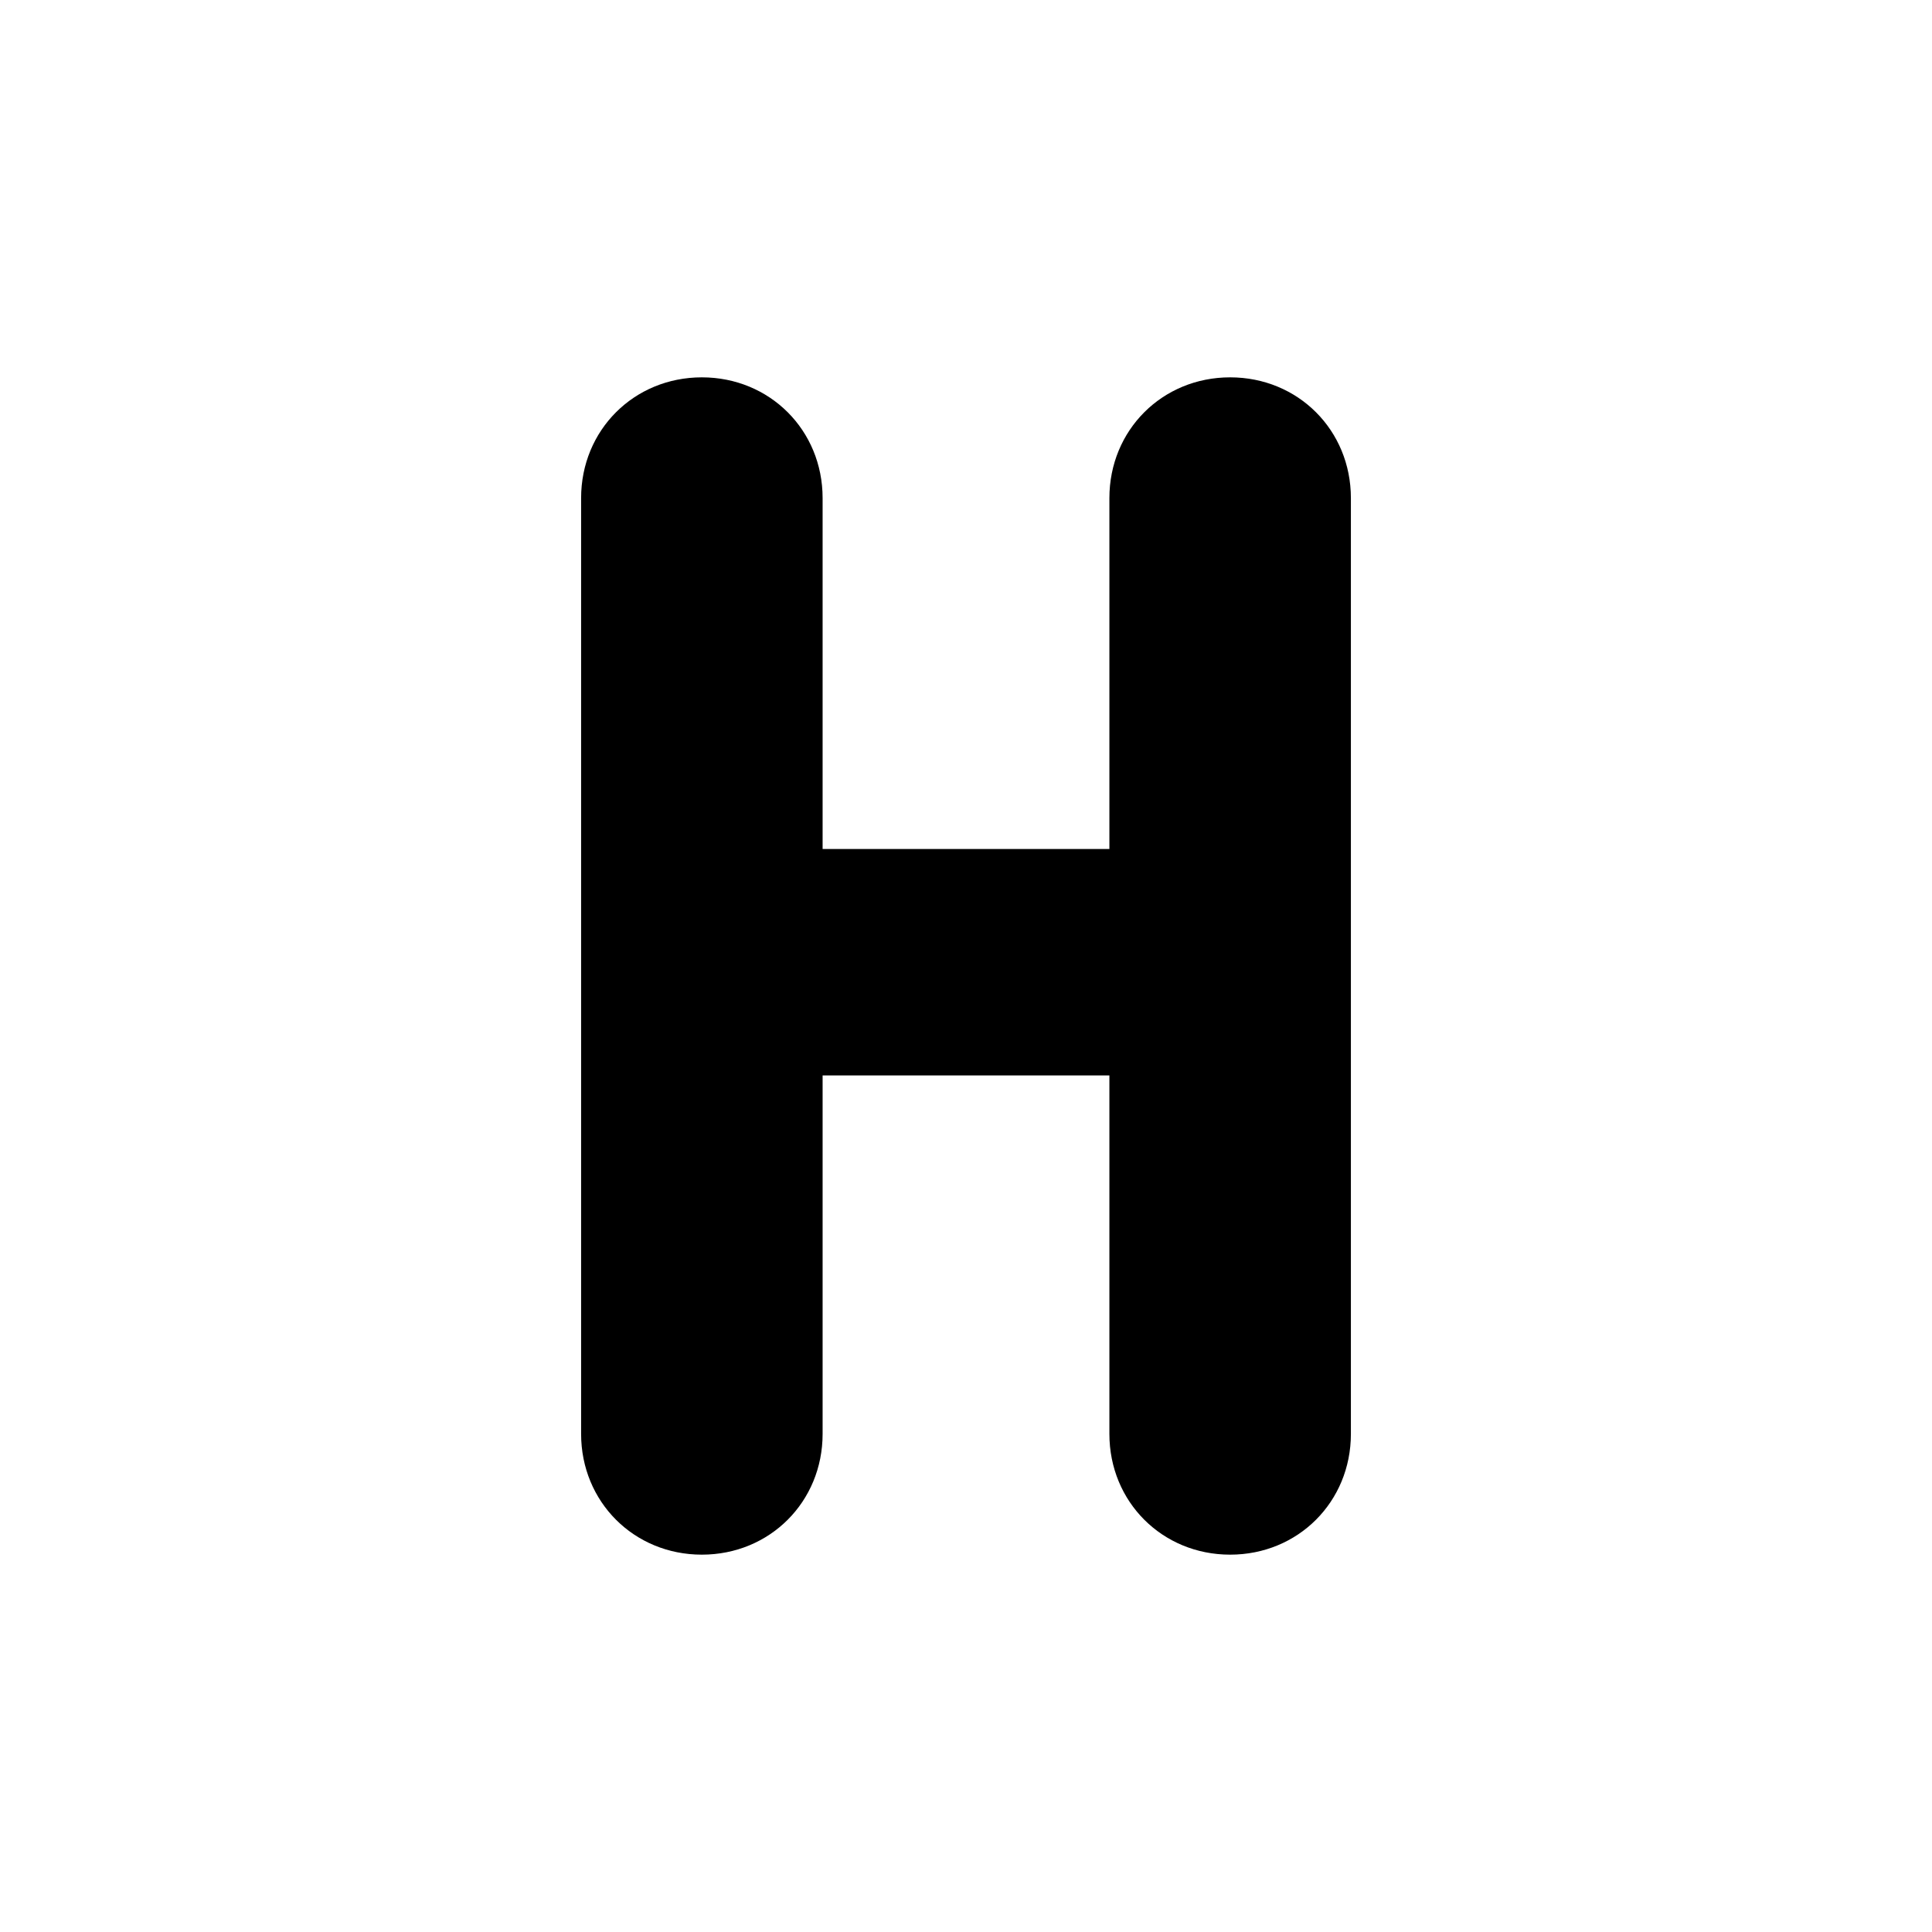
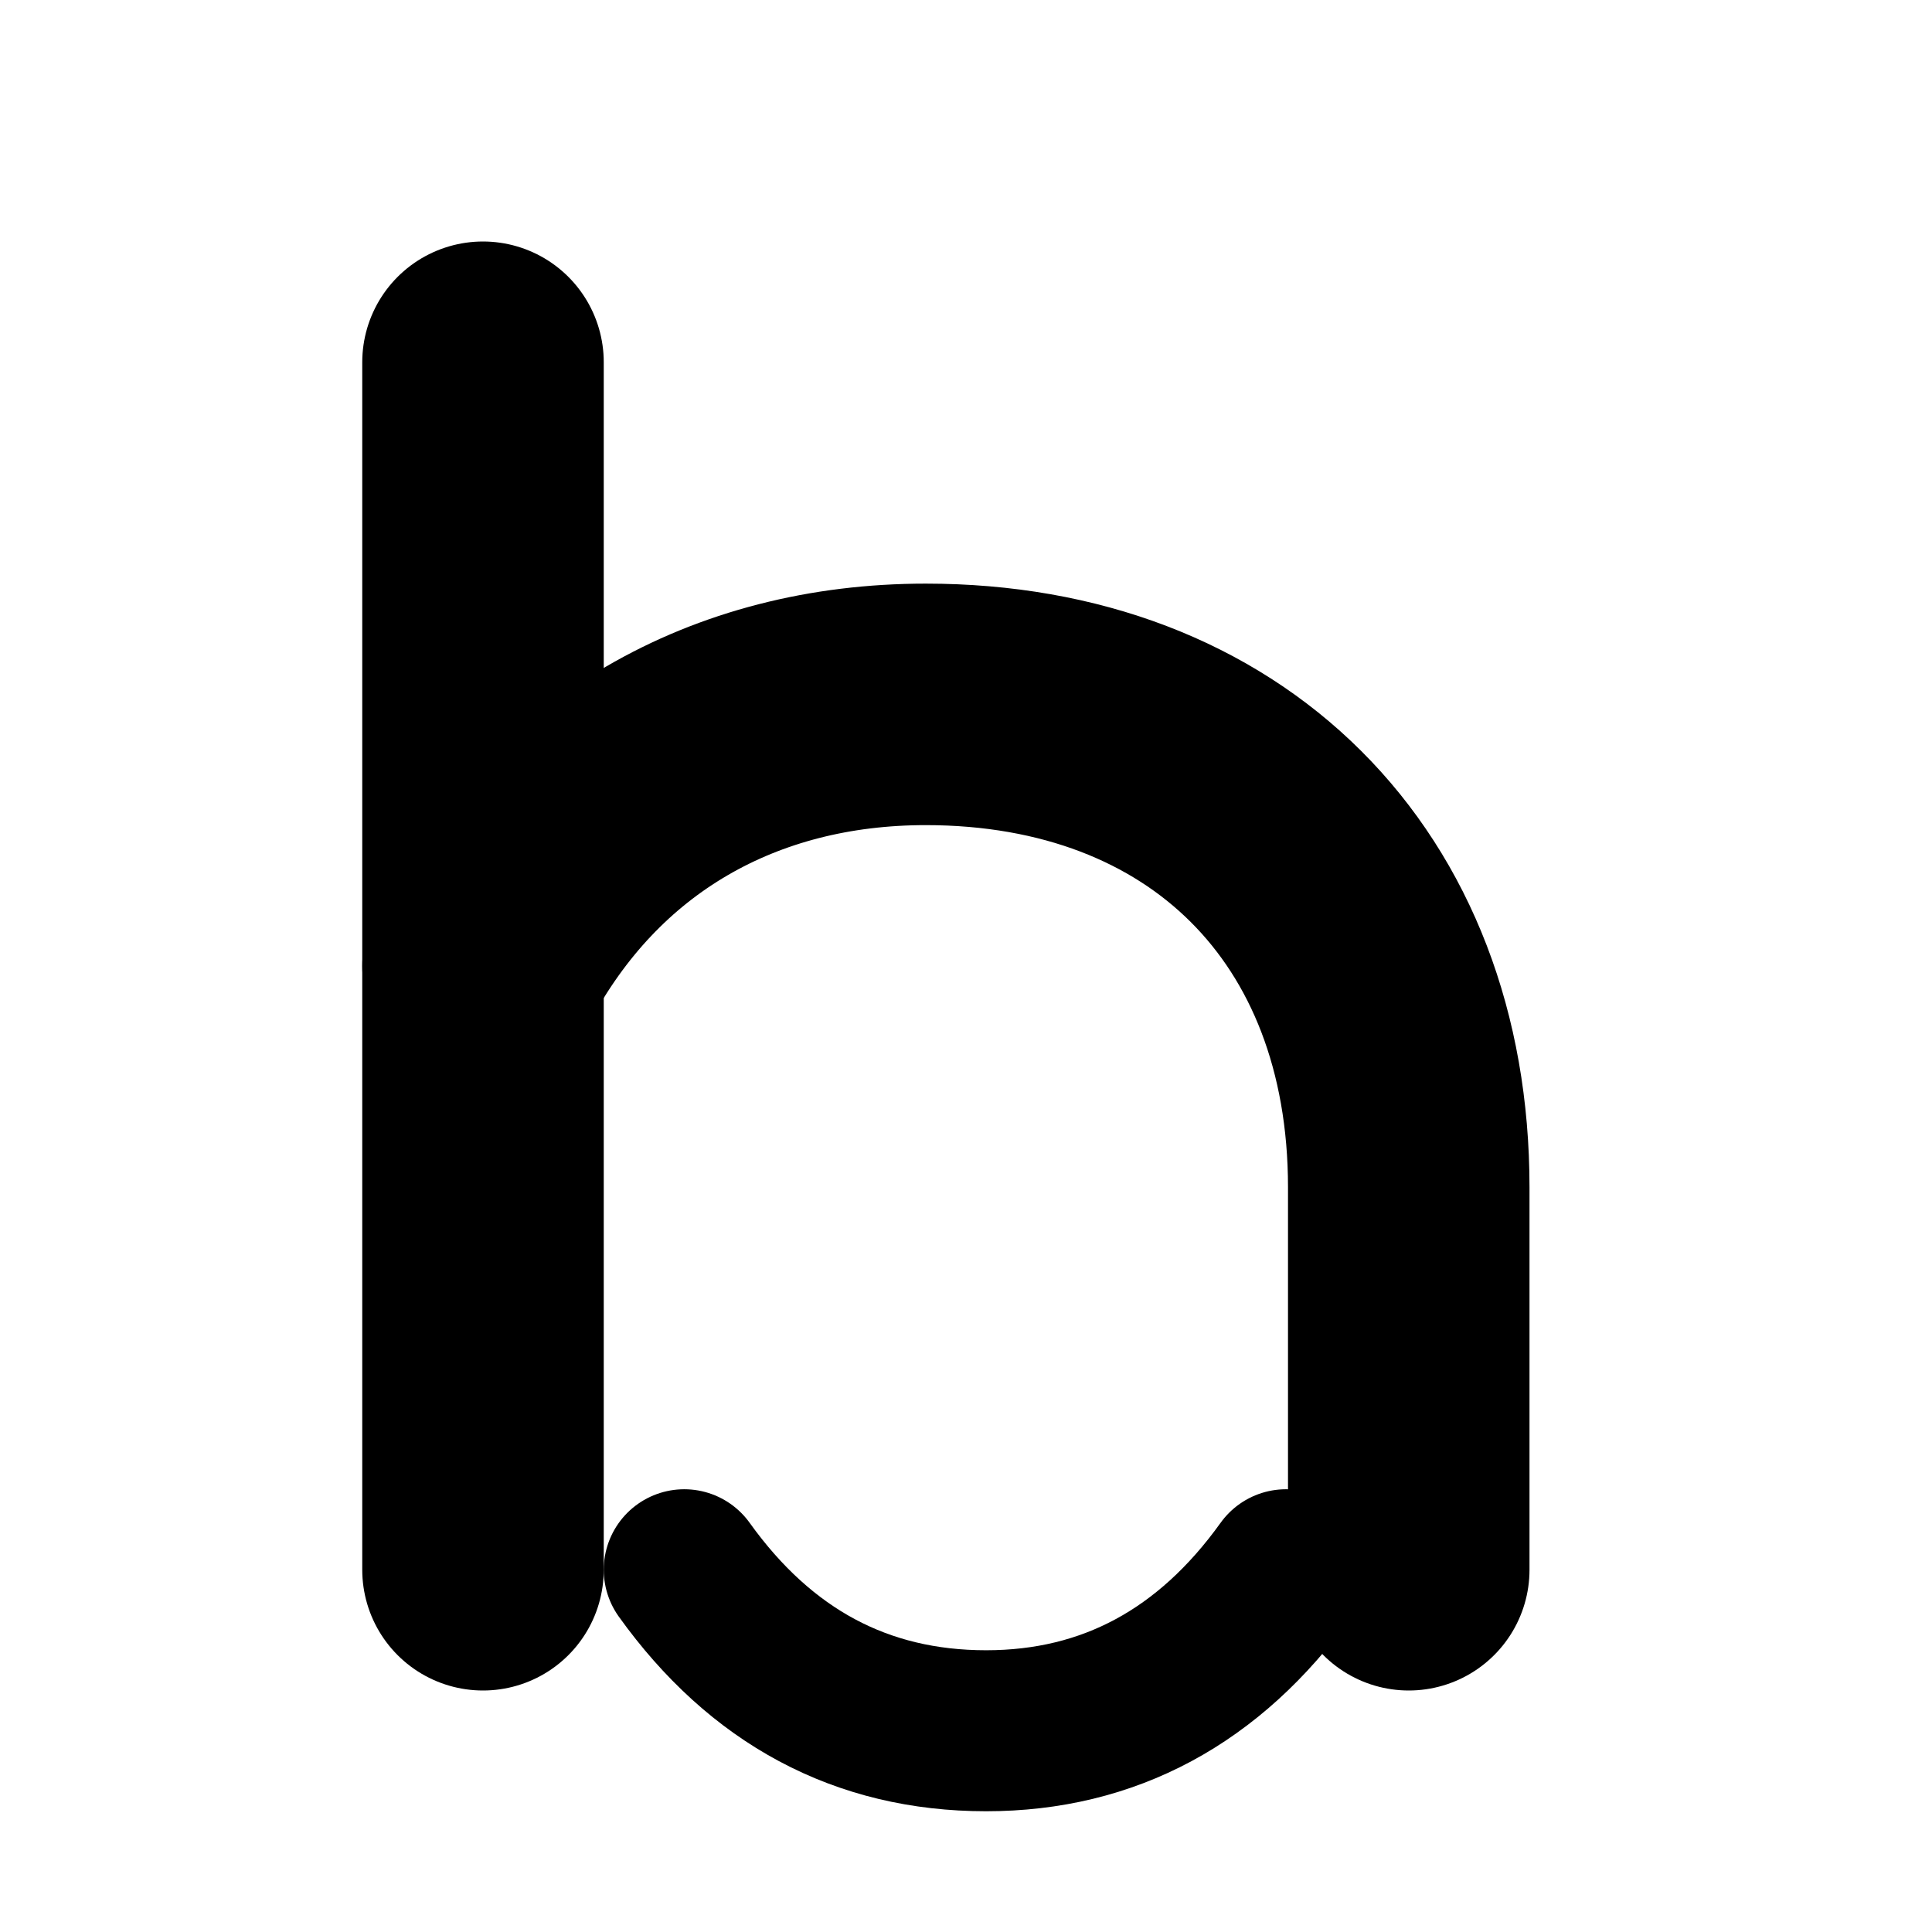
- <svg xmlns="http://www.w3.org/2000/svg" viewBox="0 0 512 512">
-   <path d="M154 132c0-18 14-32 32-32s32 14 32 32v93h76v-93c0-18 14-32 32-32s32 14 32 32v248c0 18-14 32-32 32s-32-14-32-32v-95h-76v95c0 18-14 32-32 32s-32-14-32-32V132z" fill="#000000" />
+ <svg xmlns="http://www.w3.org/2000/svg" viewBox="0 0 96 96" fill="none">
+   <path d="M24 18v60" stroke="currentColor" stroke-width="12" stroke-linecap="round" stroke-linejoin="round" />
+   <path d="M24 48c4.5-8.5 12.5-13 22-13 14.4 0 24 9.5 24 24v19" stroke="currentColor" stroke-width="12" stroke-linecap="round" stroke-linejoin="round" />
+   <path d="M34 78c3.8 5.3 8.8 8 15 8 6.1 0 11.1-2.7 14.9-8" stroke="currentColor" stroke-width="8" stroke-linecap="round" stroke-linejoin="round" />
</svg>
